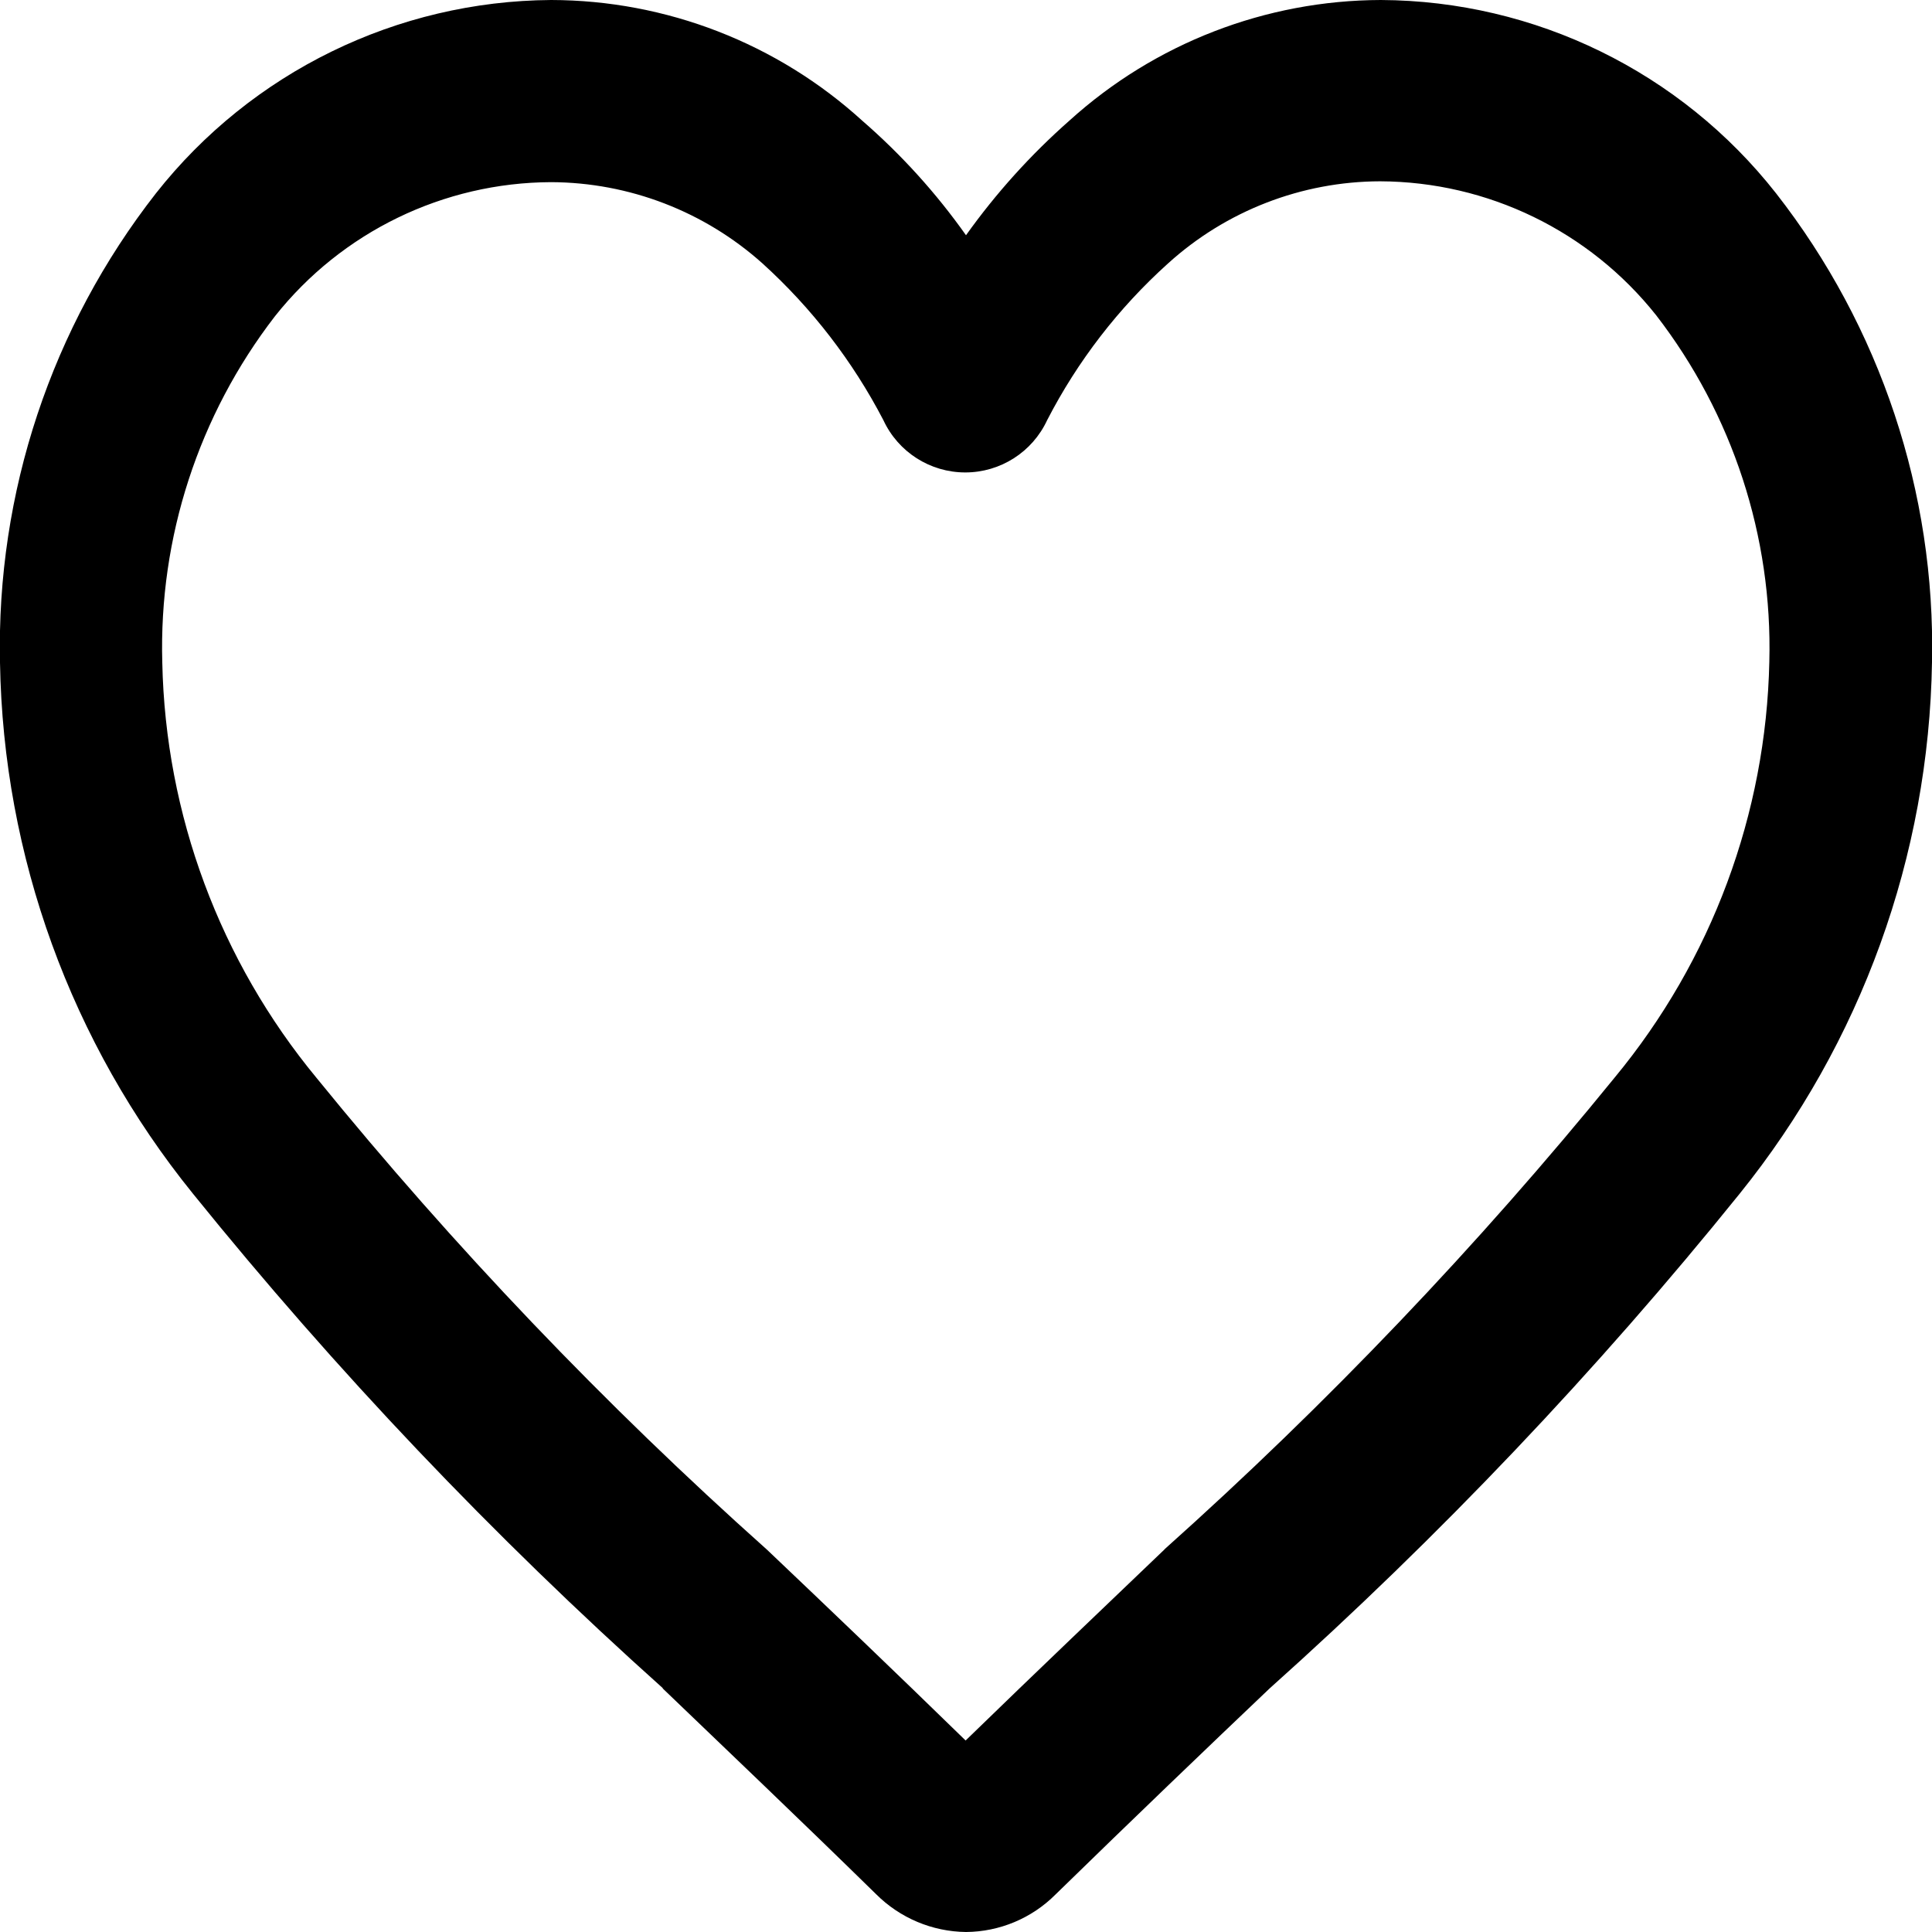
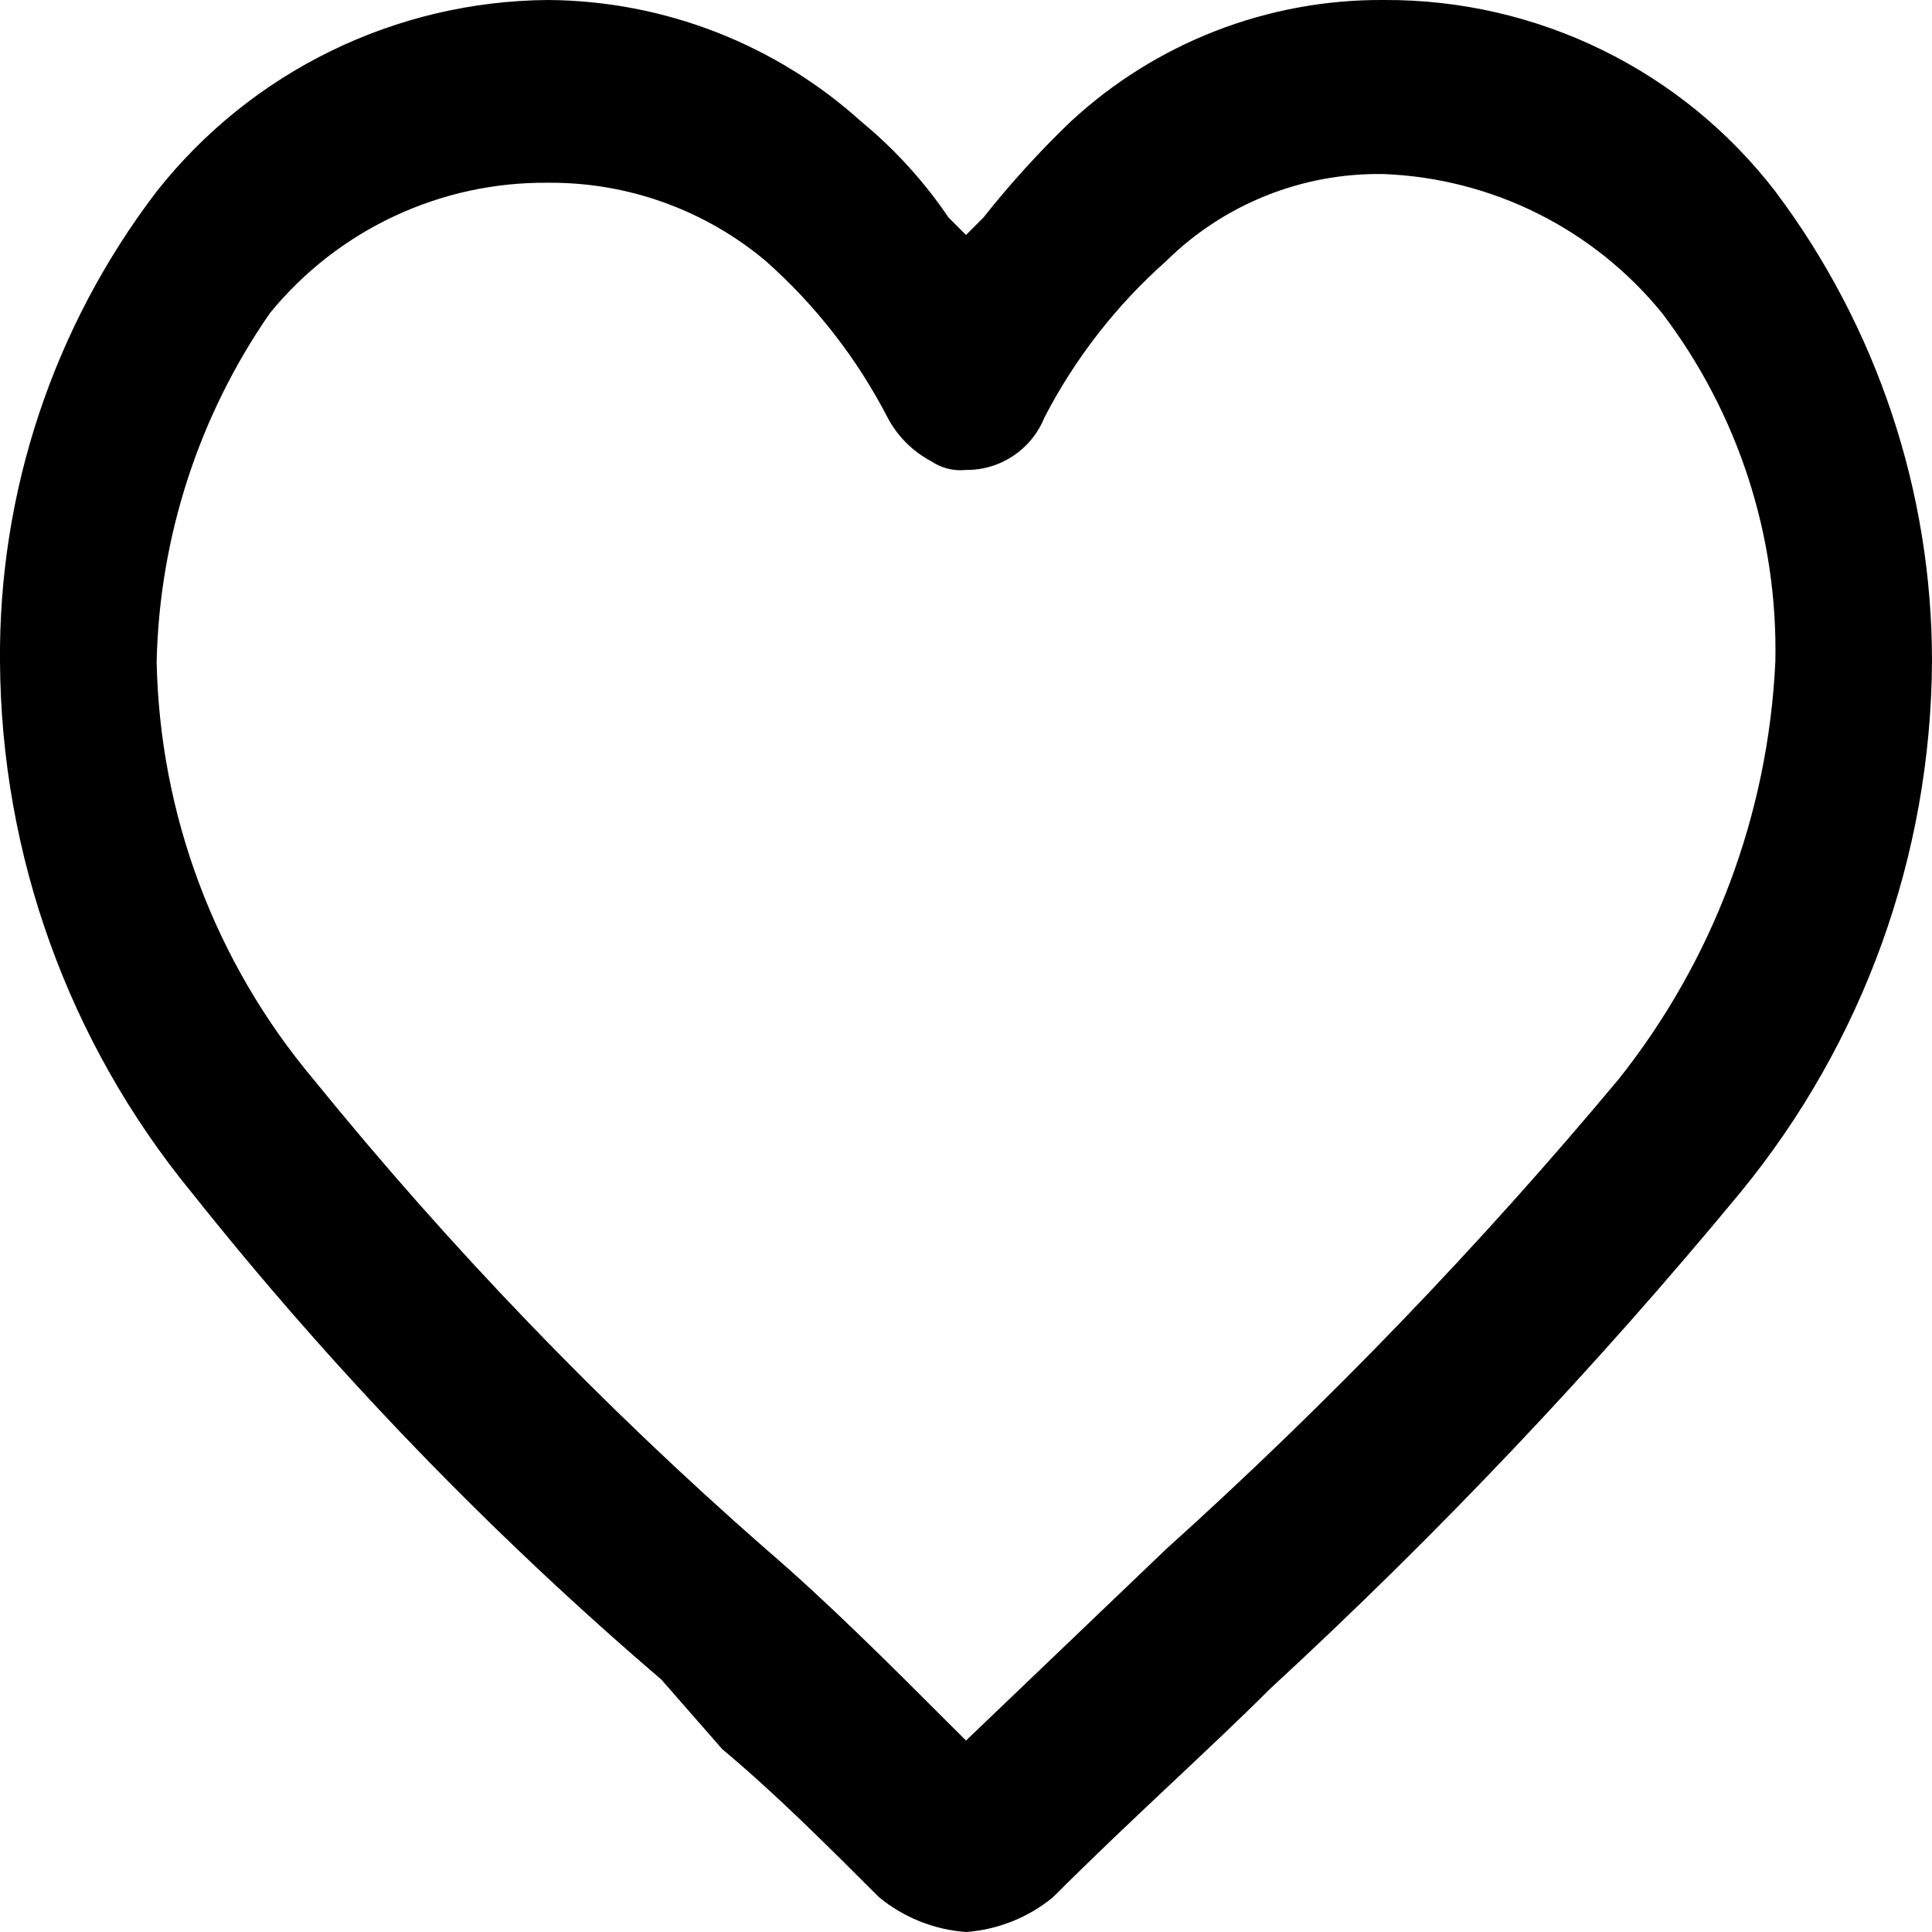
- <svg xmlns="http://www.w3.org/2000/svg" id="heart1" width="25" height="25" viewBox="0 0 25 25">
-   <path id="heart1_copy3" data-name="heart1 copy3" d="M5.4,45.8a1.673,1.673,0,0,1-1.164-.49c-.988-.968-1.934-1.868-2.76-2.661l0-.005a54.839,54.839,0,0,1-6.081-6.4A11.219,11.219,0,0,1-7.1,29.373,9.526,9.526,0,0,1-5.081,23.3a6.567,6.567,0,0,1,5.112-2.5A6,6,0,0,1,4.06,22.364,8.331,8.331,0,0,1,5.4,23.844a8.755,8.755,0,0,1,1.34-1.485A6.027,6.027,0,0,1,10.769,20.8a6.543,6.543,0,0,1,5.112,2.5A9.526,9.526,0,0,1,17.9,29.367a11.245,11.245,0,0,1-2.49,6.881,54.44,54.44,0,0,1-6.081,6.4c-.789.75-1.767,1.687-2.77,2.666A1.653,1.653,0,0,1,5.4,45.8ZM.031,23.157a4.583,4.583,0,0,0-3.573,1.735A7.014,7.014,0,0,0-5,29.373,8.721,8.721,0,0,0-3,34.753a52.942,52.942,0,0,0,5.825,6.1c.779.74,1.653,1.575,2.57,2.469.941-.915,1.843-1.772,2.57-2.469l.01-.011a53.268,53.268,0,0,0,5.82-6.1,8.731,8.731,0,0,0,2-5.38,7.035,7.035,0,0,0-1.463-4.481,4.583,4.583,0,0,0-3.573-1.735,4.1,4.1,0,0,0-2.746,1.064,7.109,7.109,0,0,0-1.563,2.027,1.168,1.168,0,0,1-2.119,0,7.257,7.257,0,0,0-1.563-2.027A4.124,4.124,0,0,0,.031,23.157Z" transform="translate(7.1 -20.8)" />
+ <svg xmlns="http://www.w3.org/2000/svg" id="heart1" width="22.2" height="22.2" viewBox="0 0 22.2 22.2">
+   <path id="heart1_copy_" data-name="heart1 copy_" d="M12.5,23.6a1.777,1.777,0,0,1-1-.4c-.6-.6-1.2-1.2-1.8-1.7L9,20.7a40.749,40.749,0,0,1-5.4-5.6A9.707,9.707,0,0,1,1.4,9,8.775,8.775,0,0,1,3.2,3.6,5.782,5.782,0,0,1,7.7,1.4a5.426,5.426,0,0,1,3.6,1.4,5.241,5.241,0,0,1,1,1.1l.2.2.2-.2a10.949,10.949,0,0,1,1-1.1,5.239,5.239,0,0,1,3.6-1.4,5.637,5.637,0,0,1,4.5,2.2A8.987,8.987,0,0,1,23.6,9a9.707,9.707,0,0,1-2.2,6.1A57.9,57.9,0,0,1,16,20.8c-.7.7-1.6,1.5-2.5,2.4a1.777,1.777,0,0,1-1,.4ZM7.7,3.5A4.073,4.073,0,0,0,4.5,5,7.321,7.321,0,0,0,3.2,9,7.7,7.7,0,0,0,5,13.8a44.242,44.242,0,0,0,5.2,5.4c.7.6,1.4,1.3,2.2,2.1l.1.1,2.3-2.2A52.861,52.861,0,0,0,20,13.8,8.337,8.337,0,0,0,21.8,9a6.394,6.394,0,0,0-1.3-4,4.341,4.341,0,0,0-3.2-1.6,3.471,3.471,0,0,0-2.5,1,6.228,6.228,0,0,0-1.4,1.8.961.961,0,0,1-.9.6.6.6,0,0,1-.4-.1,1.205,1.205,0,0,1-.5-.5,6.228,6.228,0,0,0-1.4-1.8,3.84,3.84,0,0,0-2.5-.9Z" transform="translate(-1.4 -1.4)" />
</svg>
